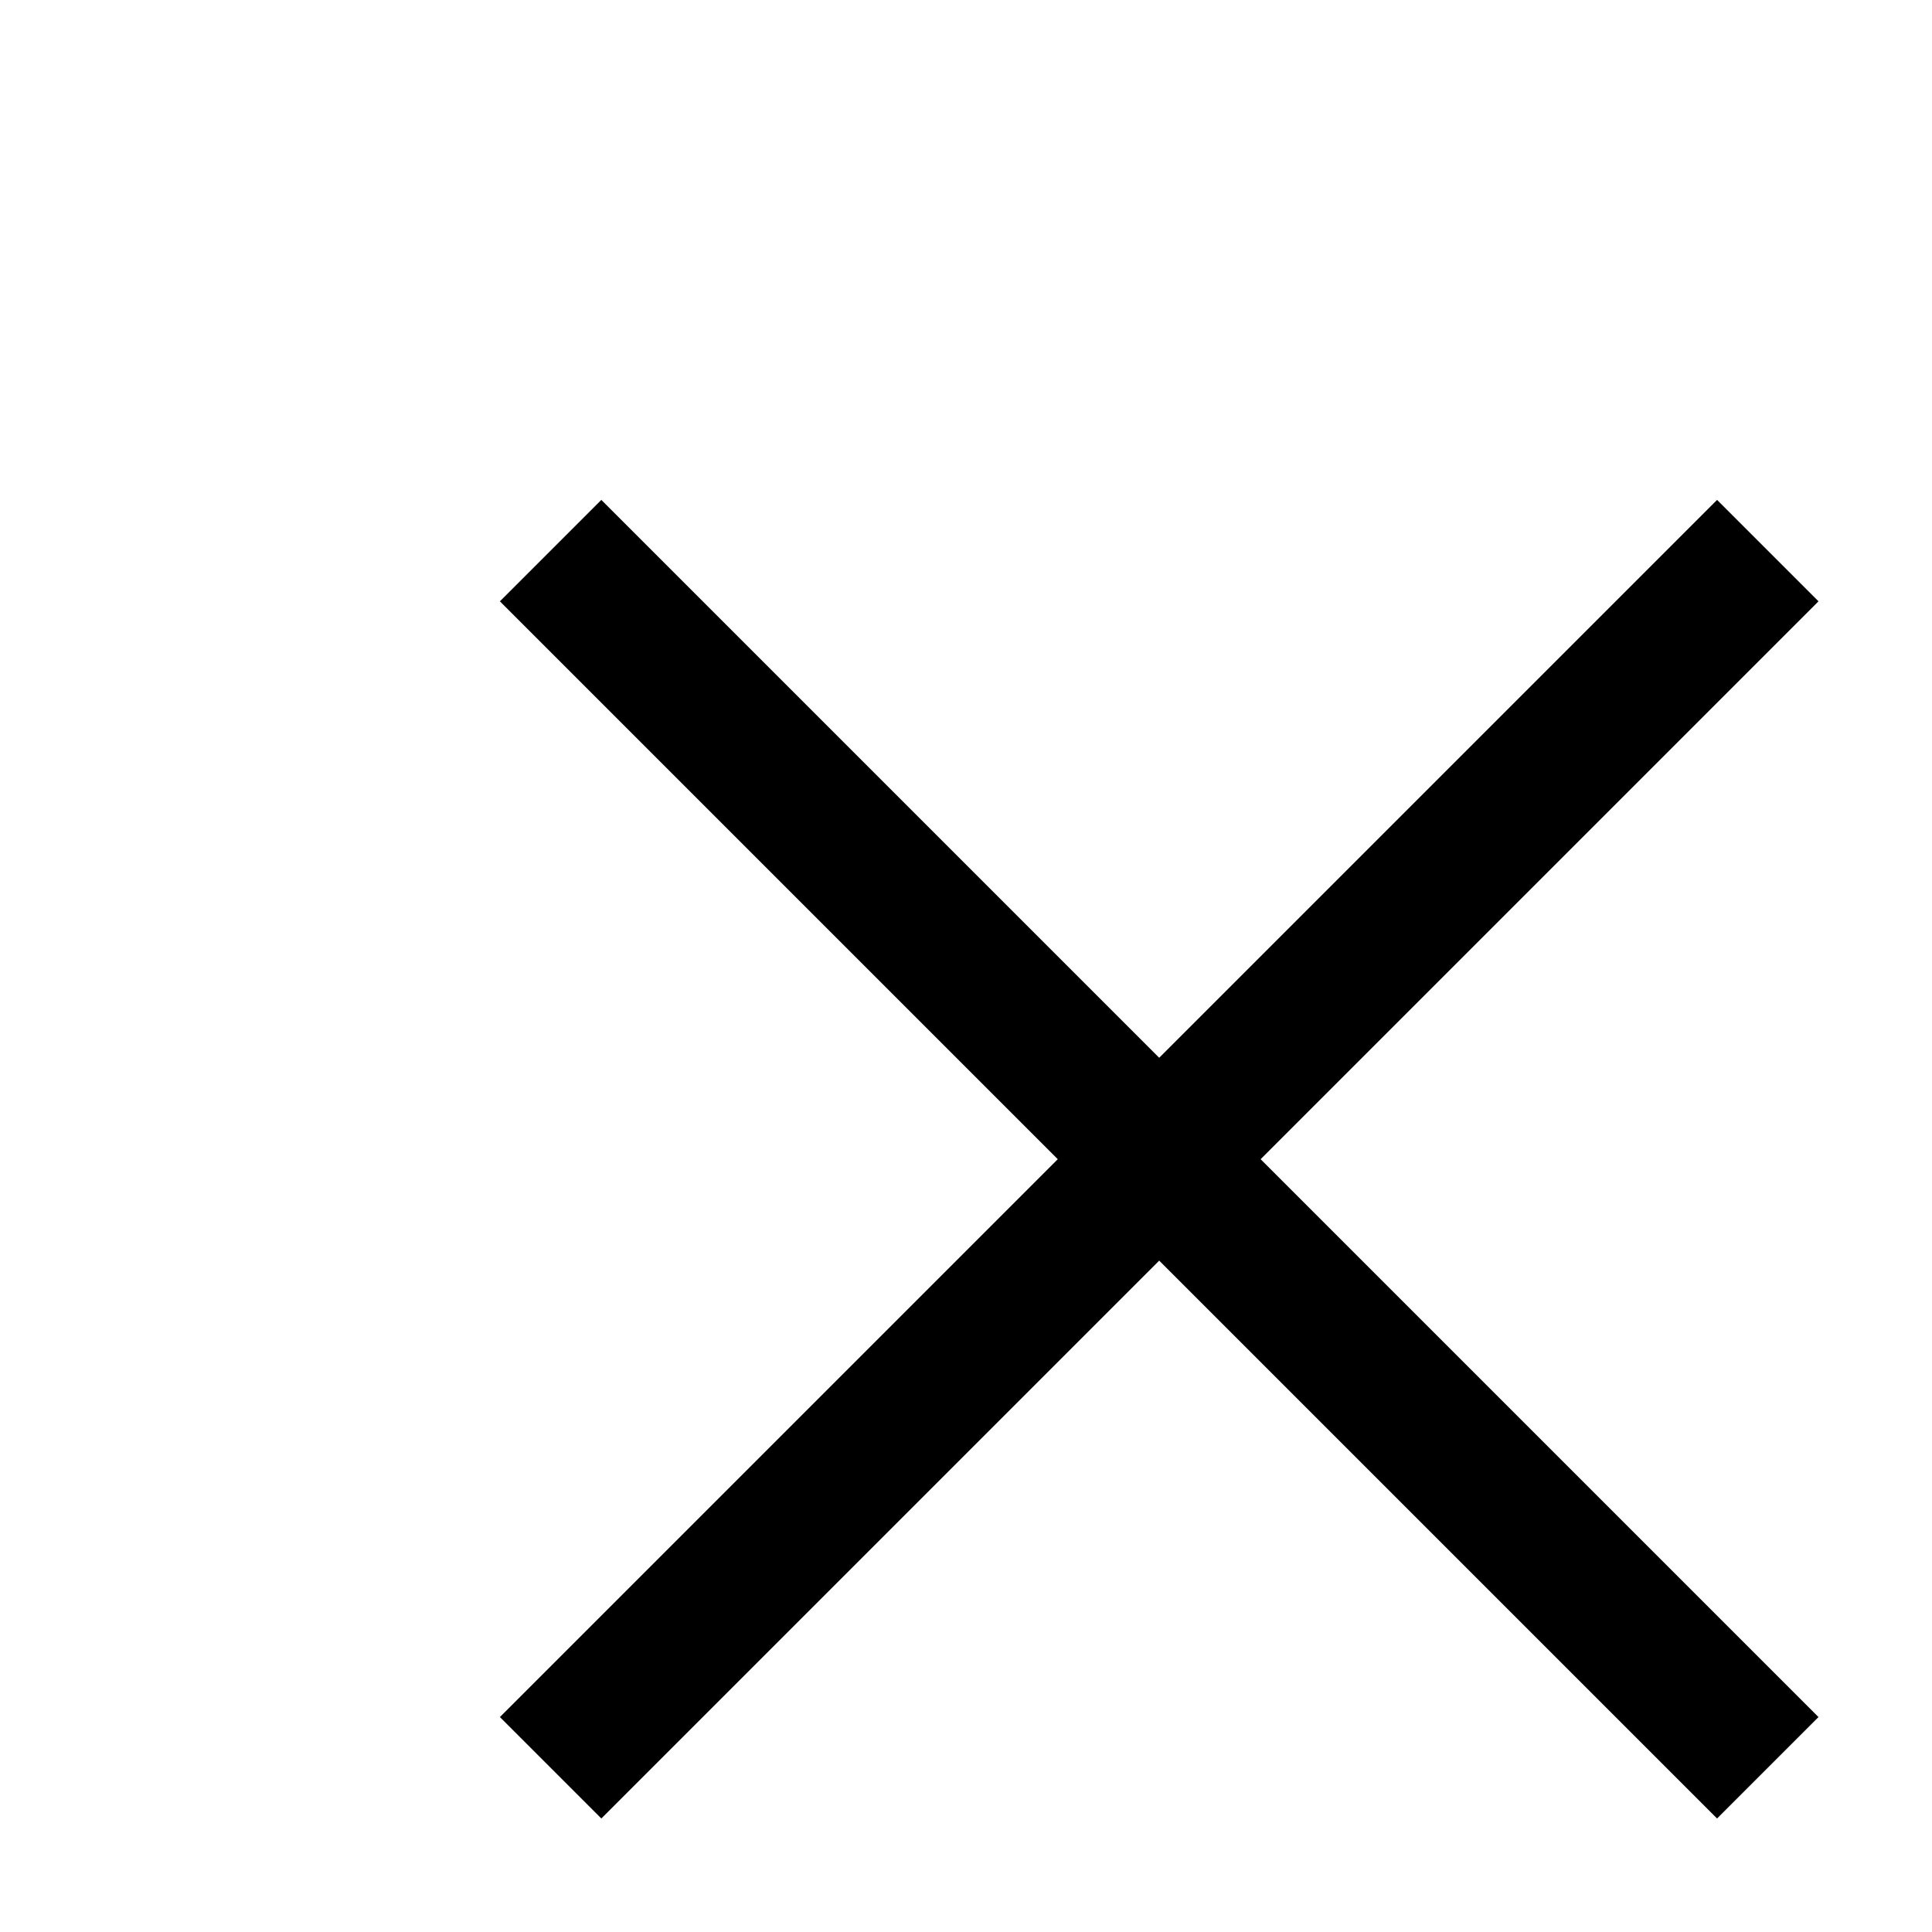
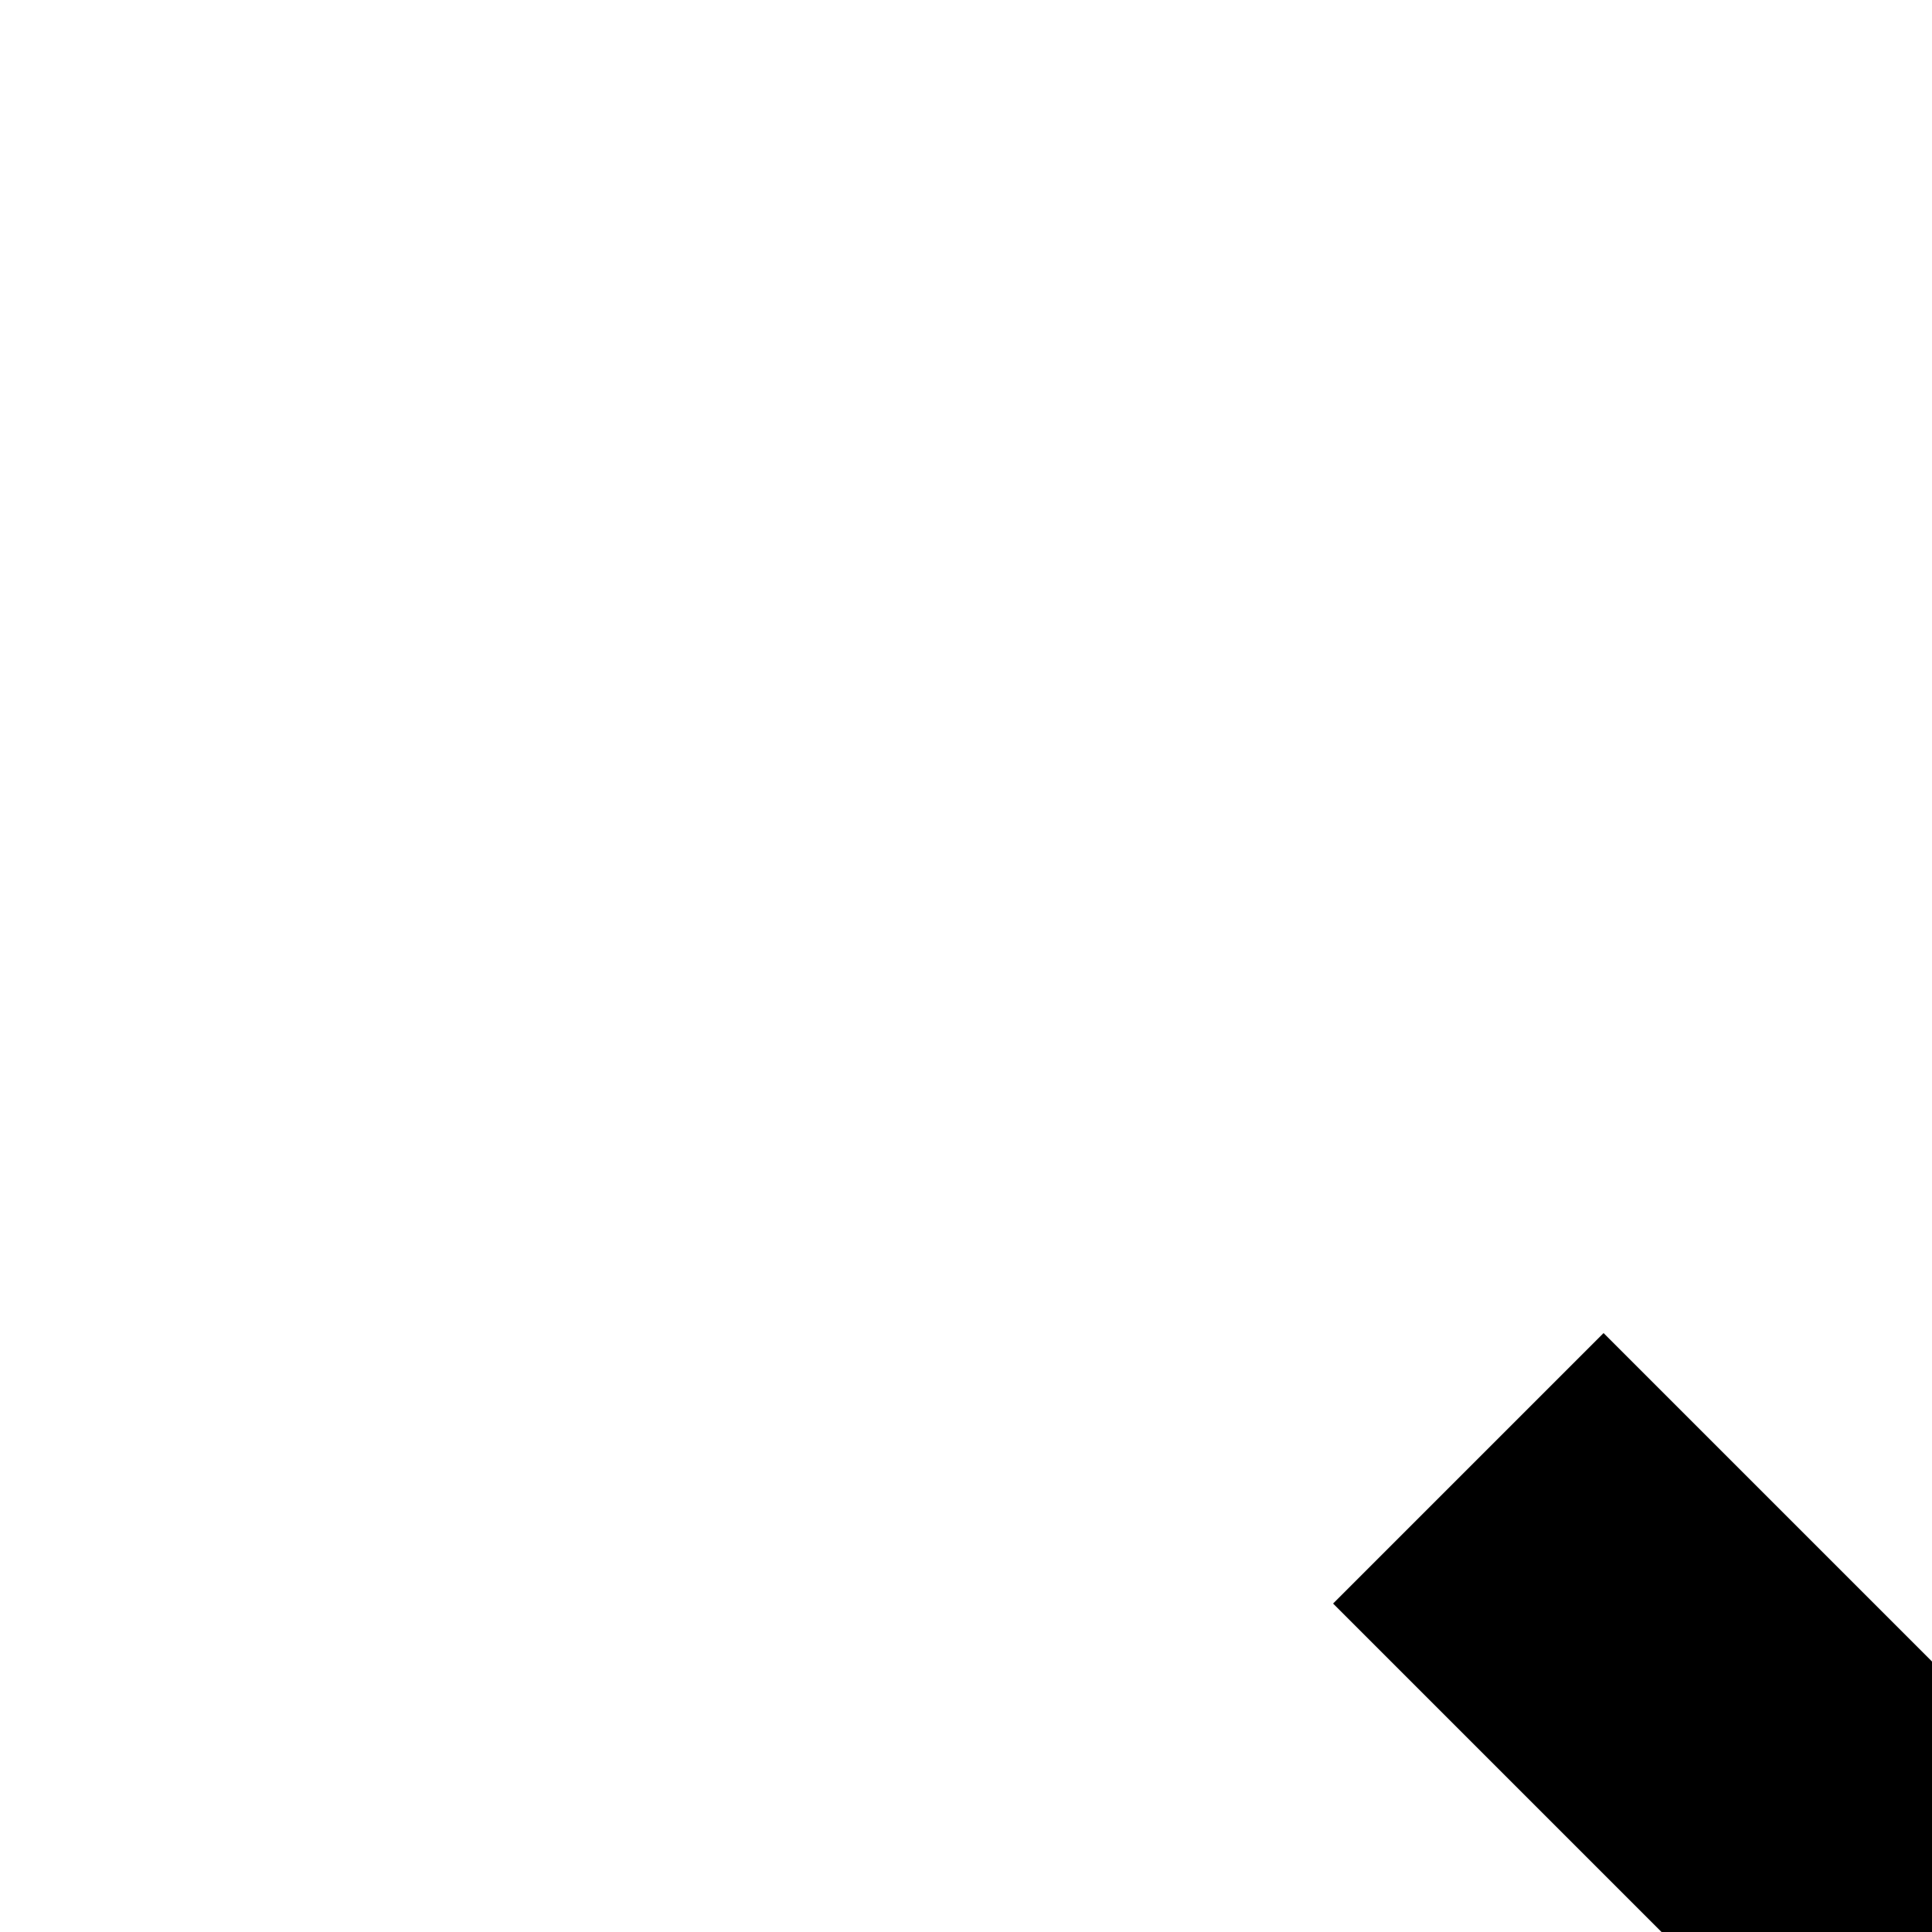
- <svg xmlns="http://www.w3.org/2000/svg" height="40" width="40">
+ <svg xmlns="http://www.w3.org/2000/svg" height="15" width="15">
  <path d="m12.45 37.65-2.1-2.1L21.9 24 10.35 12.45l2.1-2.1L24 21.9l11.55-11.55 2.1 2.1L26.1 24l11.55 11.55-2.1 2.1L24 26.1Z" />
</svg>
